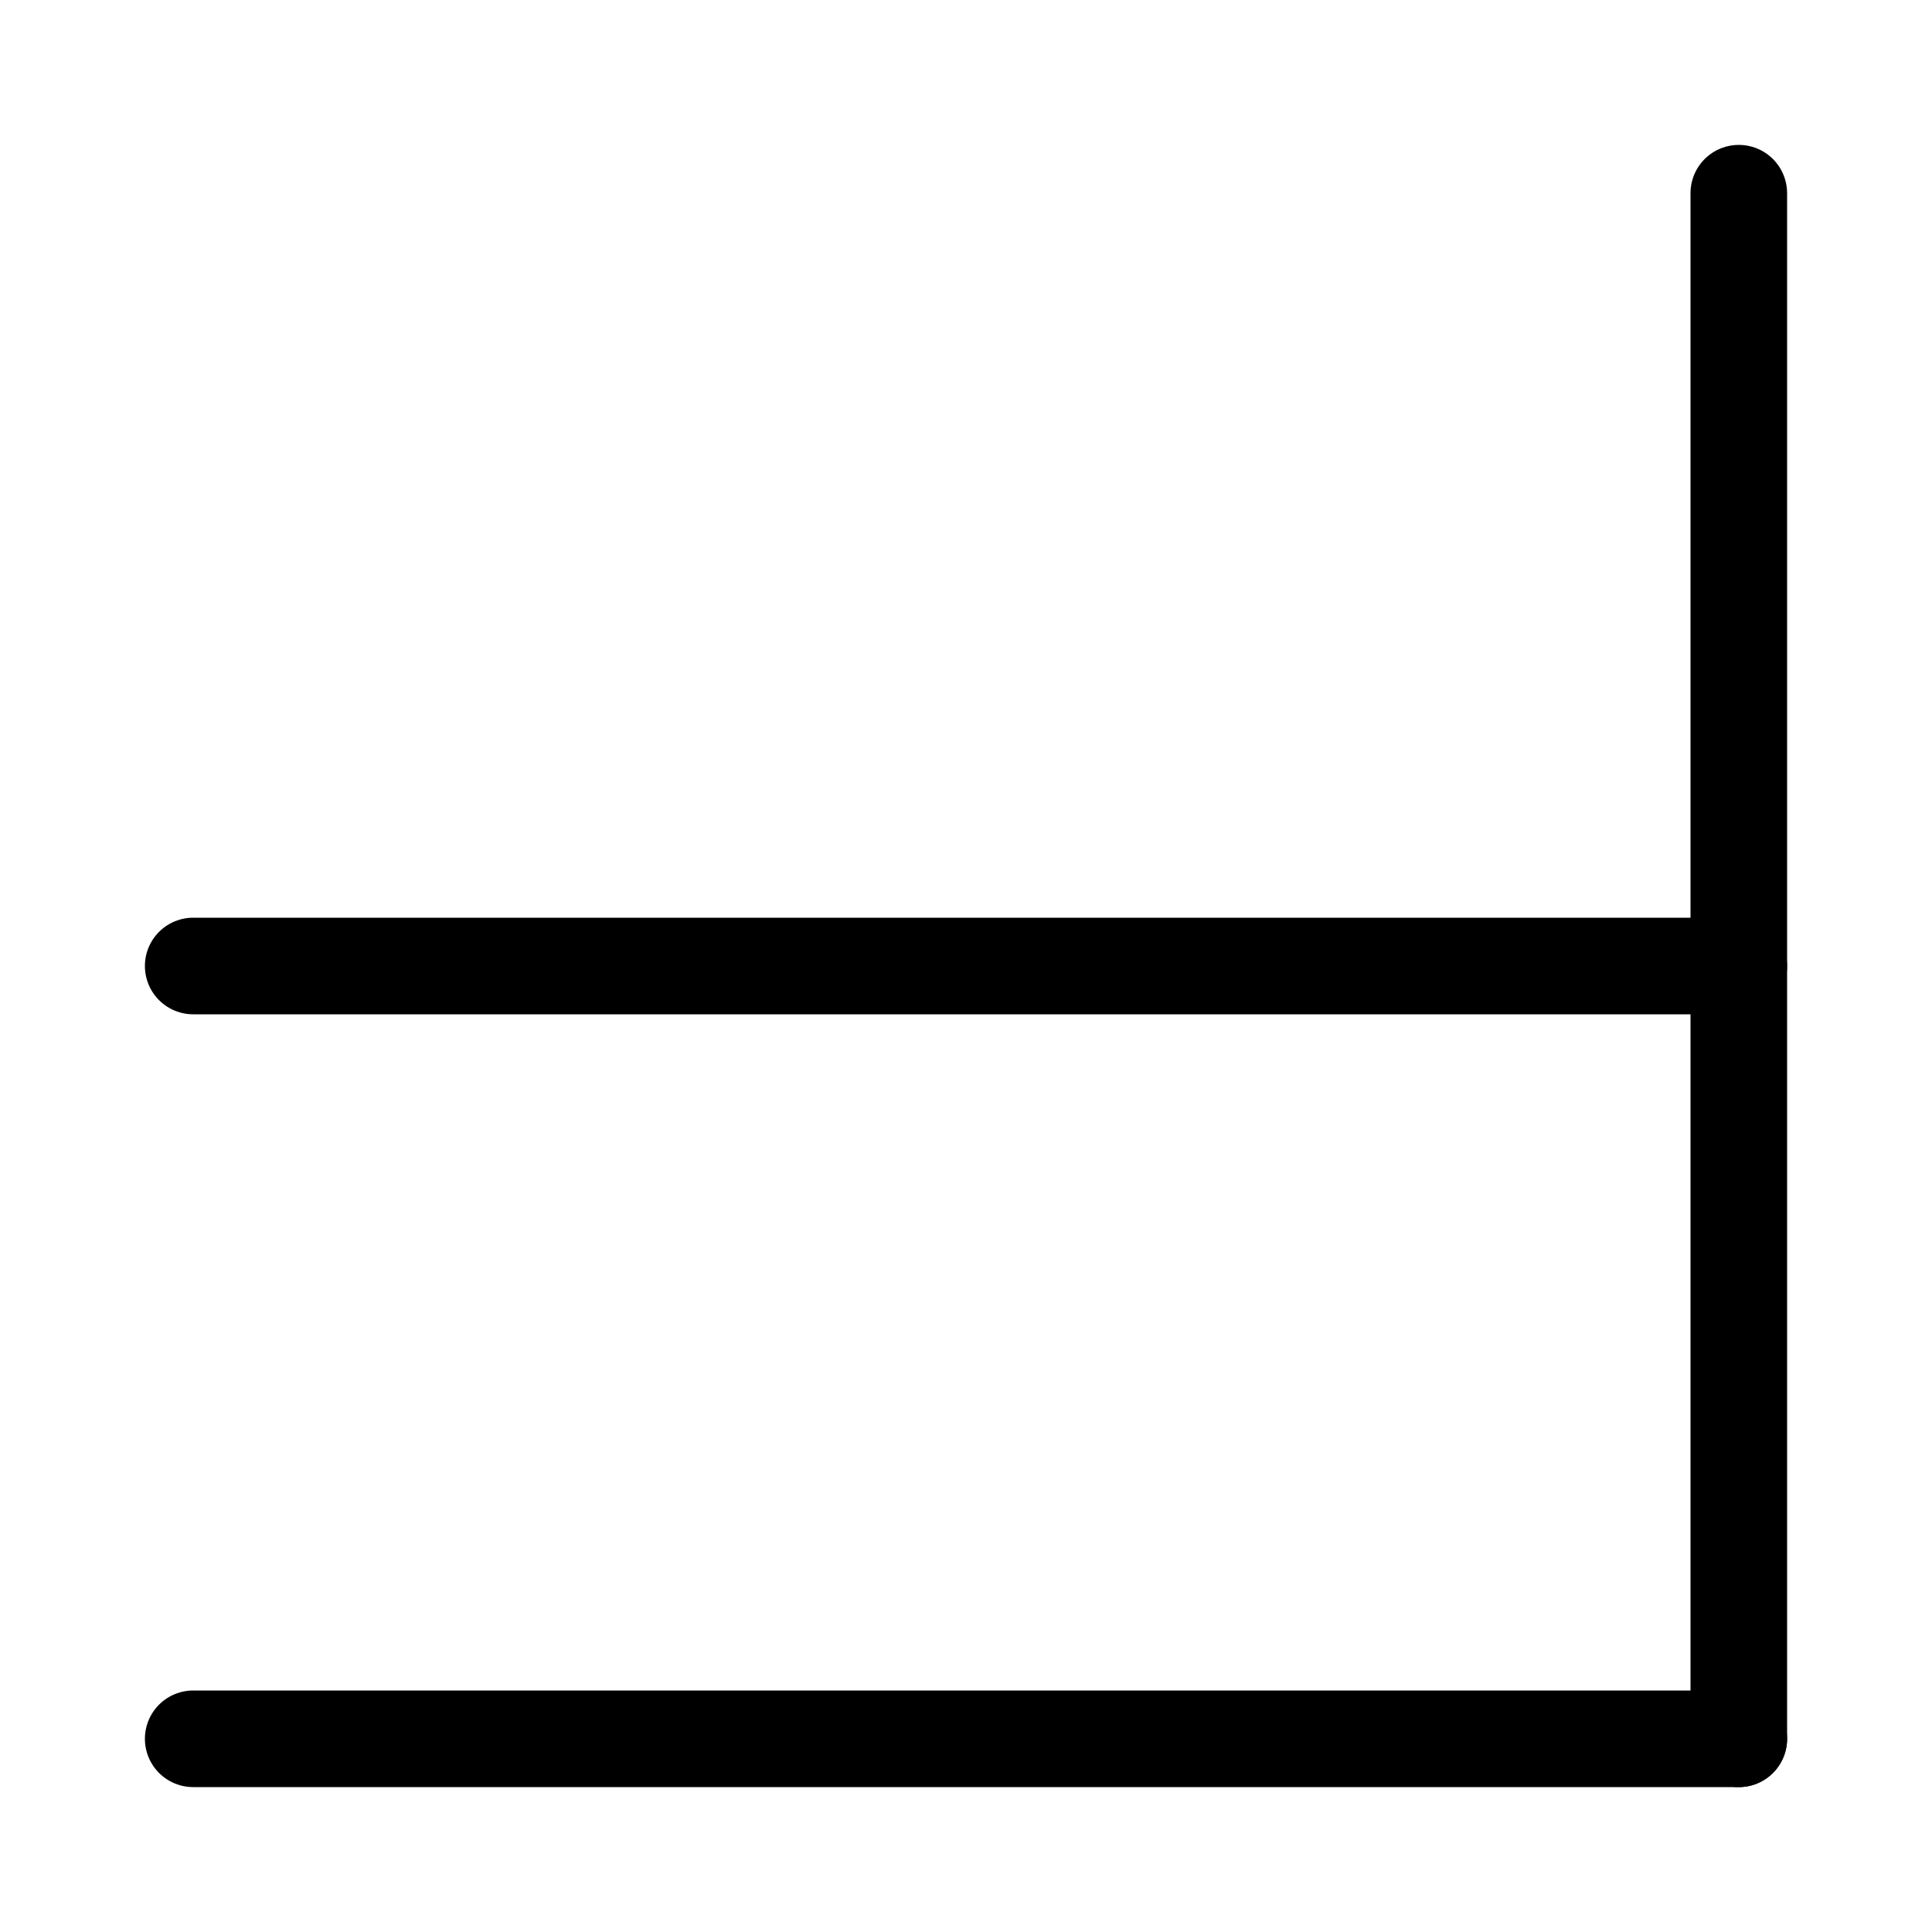
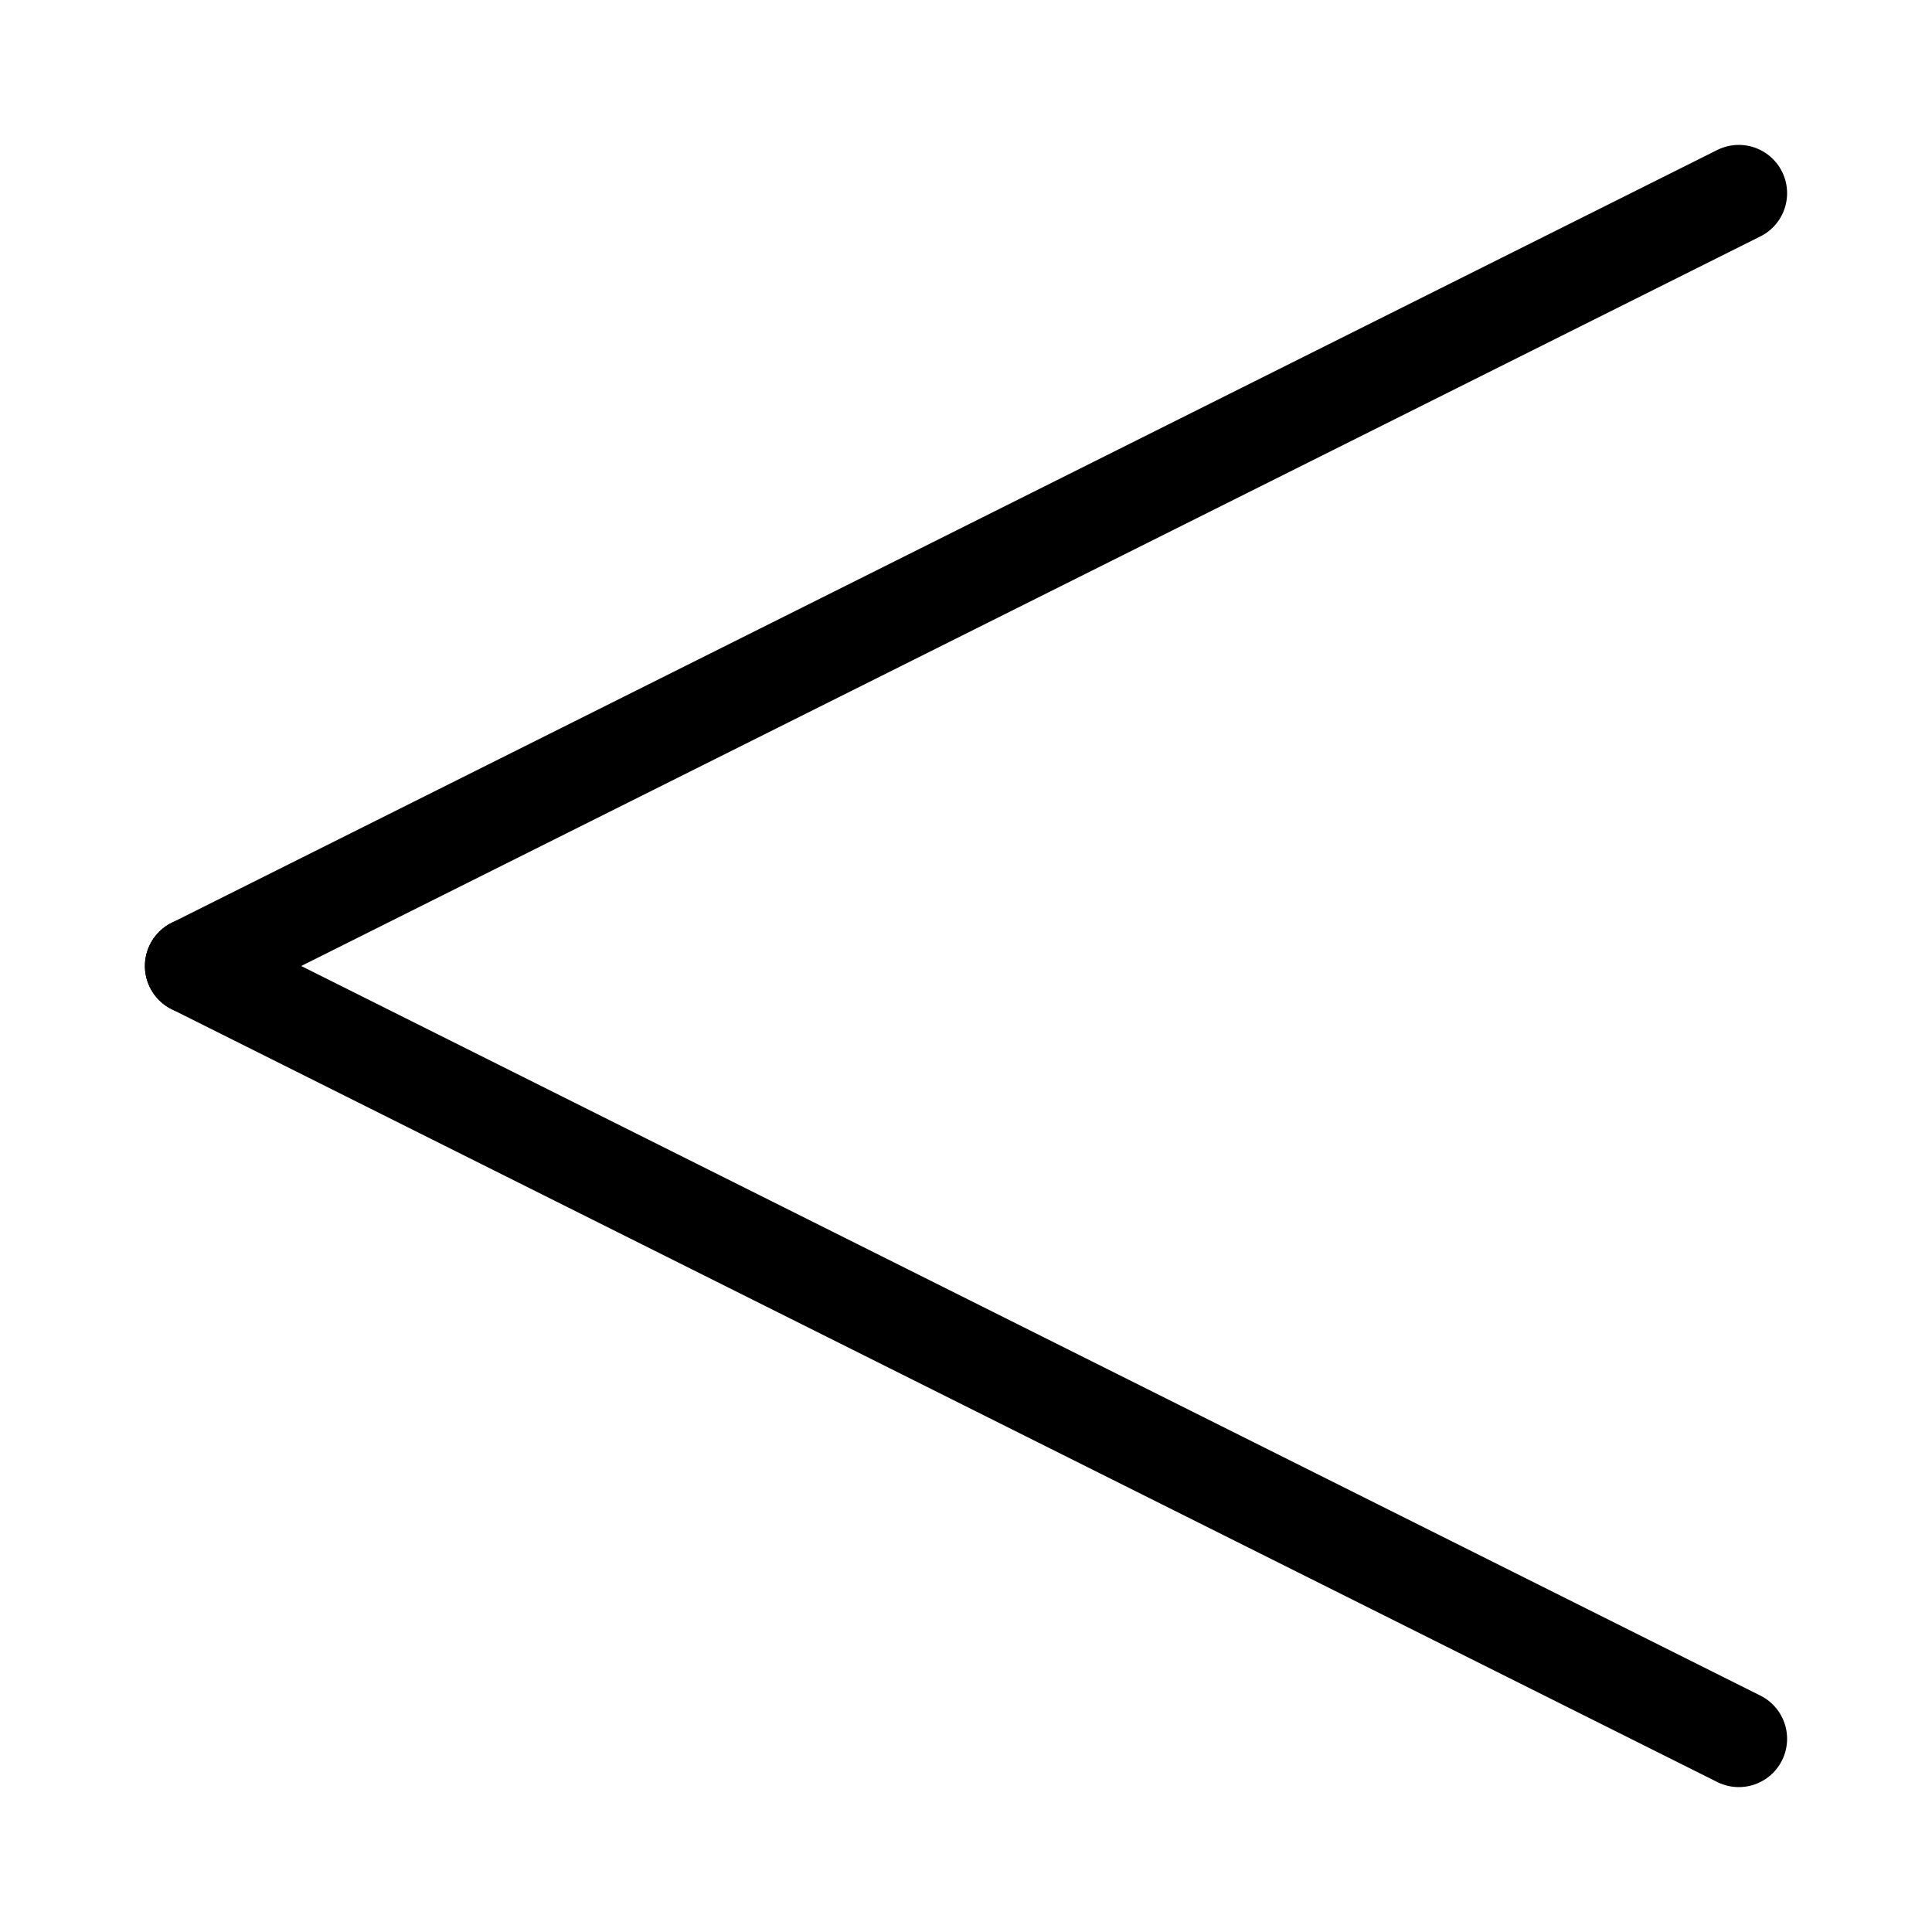
<svg xmlns="http://www.w3.org/2000/svg" width="40" height="40">
  <rect width="100%" height="100%" fill="white" />
  <g stroke="black" stroke-width="2" stroke-linecap="round">
    <g transform="" transform-origin="20 20">
-       <line x1="36" y1="4" x2="36" y2="36" />
-       <line x1="4" y1="36" x2="36" y2="36" />
-       <line x1="4" y1="20" x2="36" y2="20" />
+       <line x1="36" y1="4" x2="4" y2="20" />
+       <line x1="4" y1="20" x2="36" y2="36" />
    </g>
  </g>
</svg>
